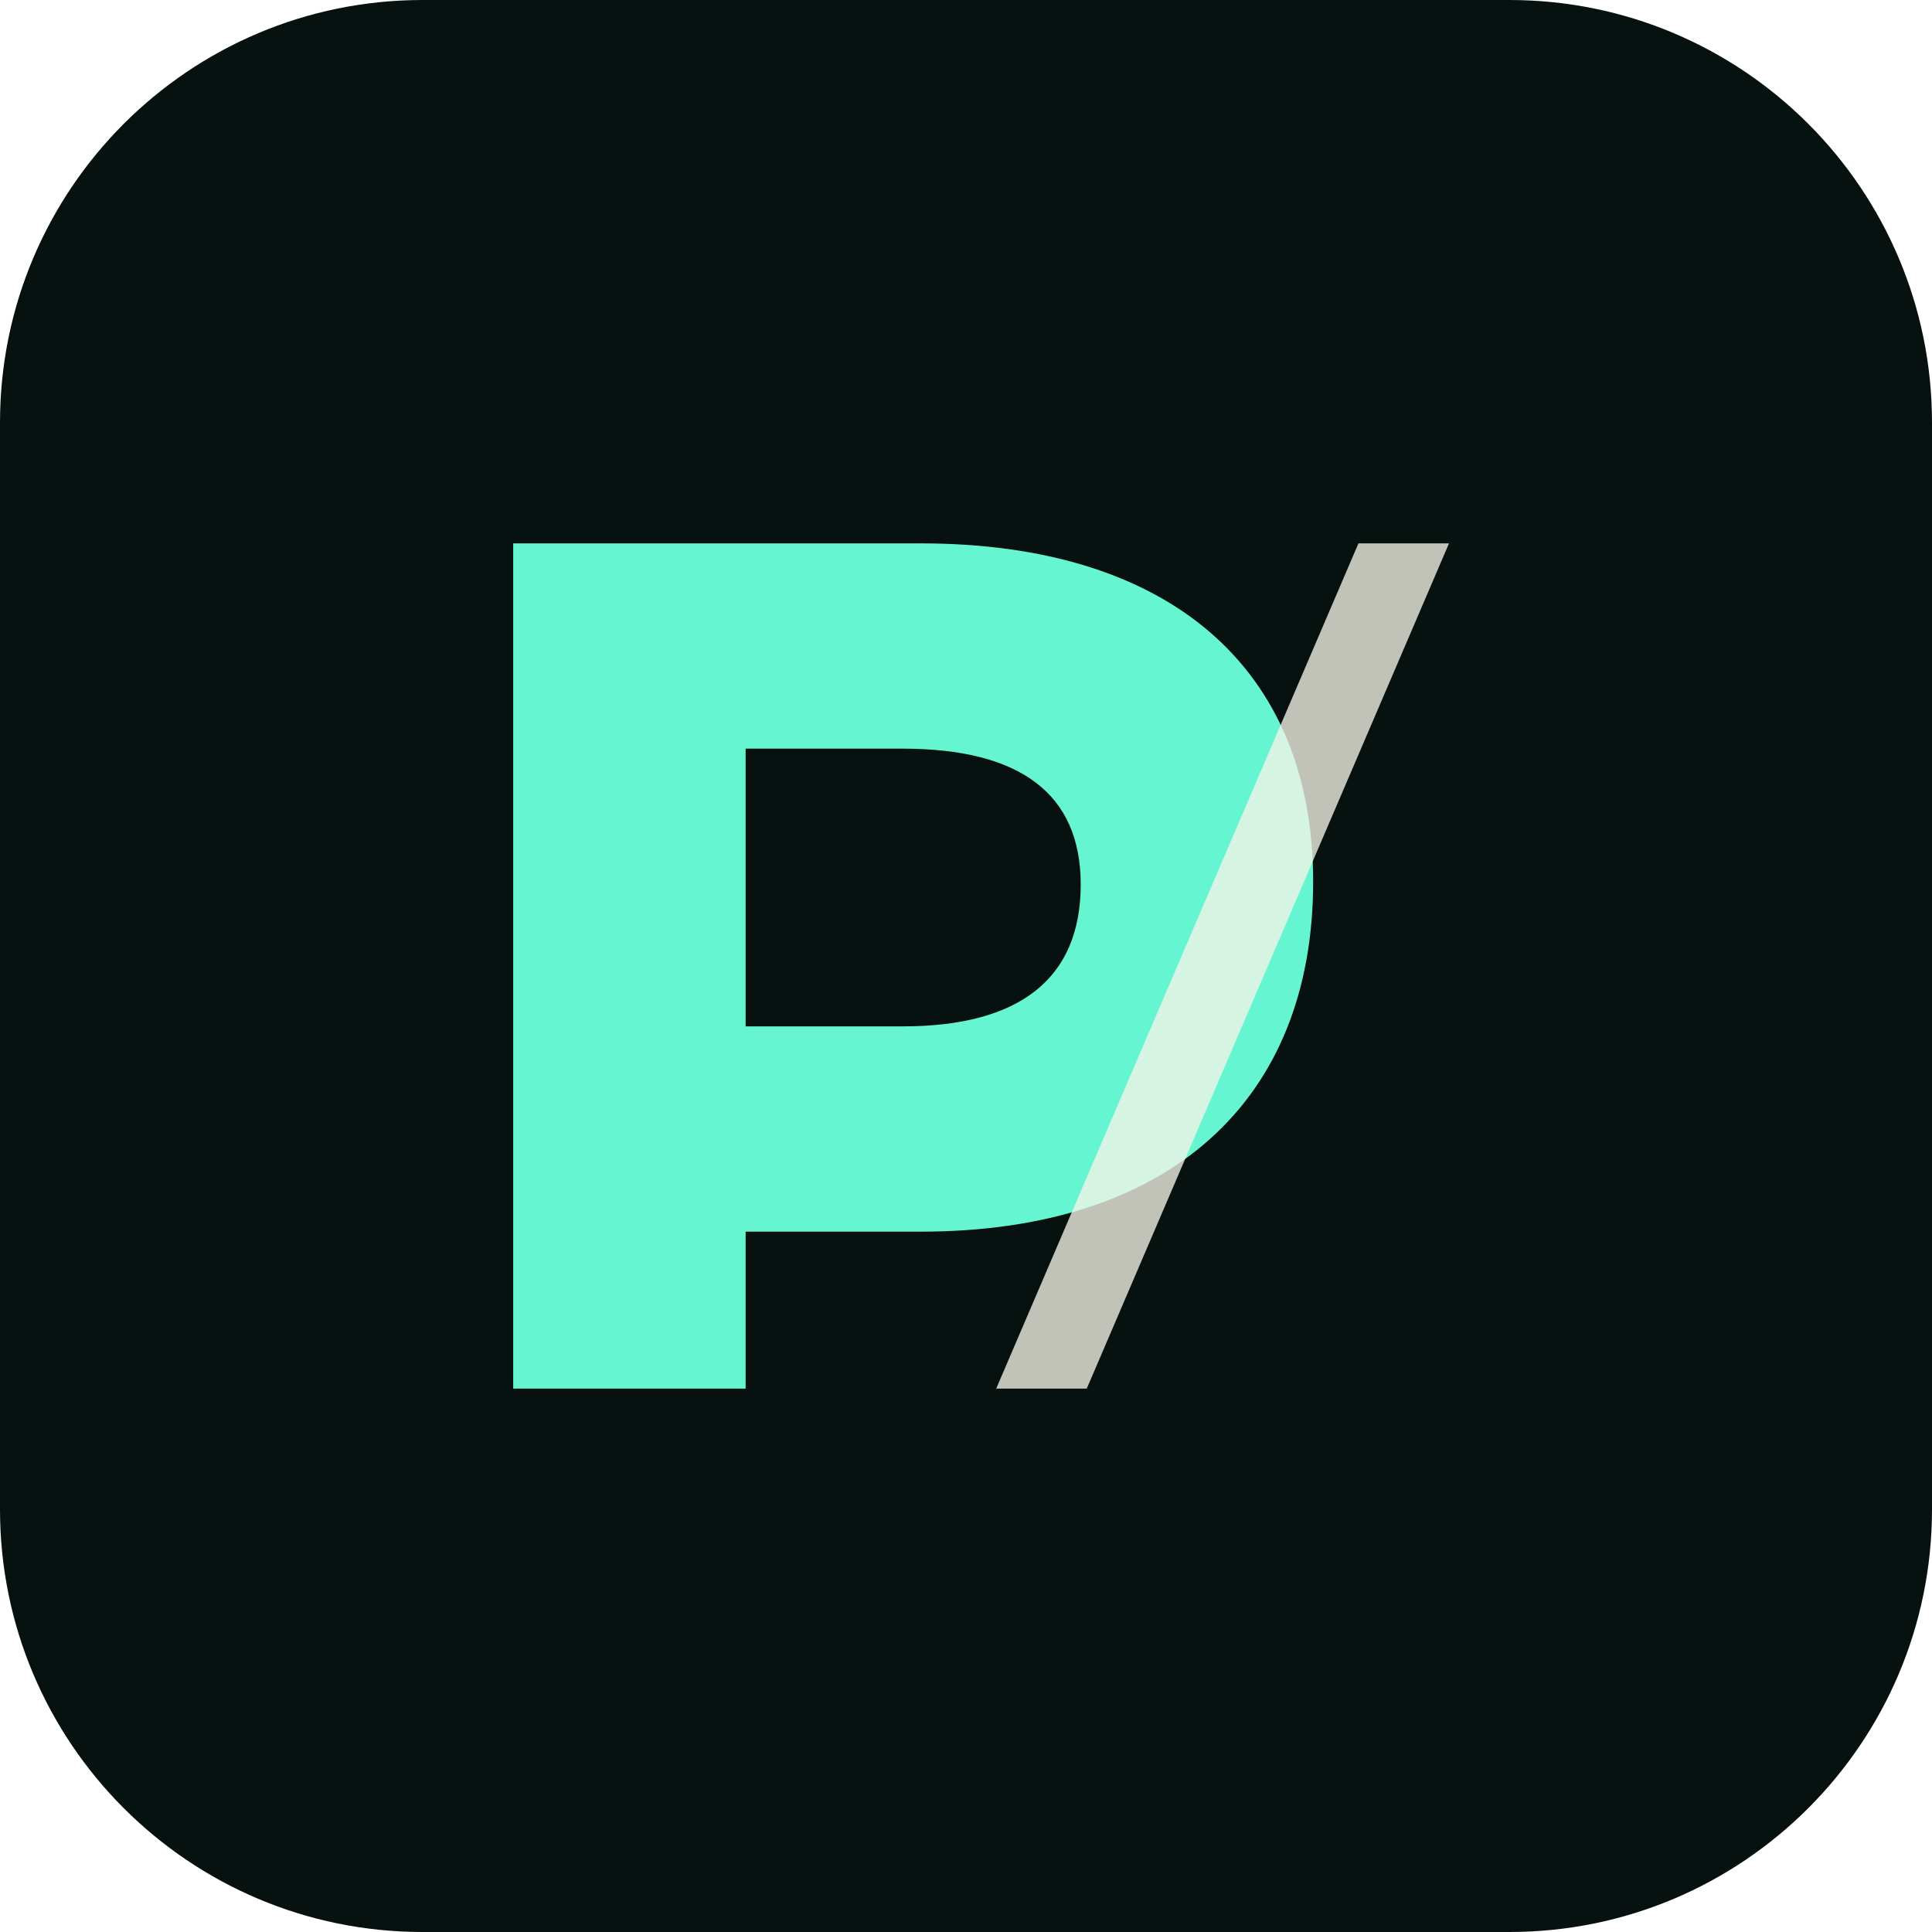
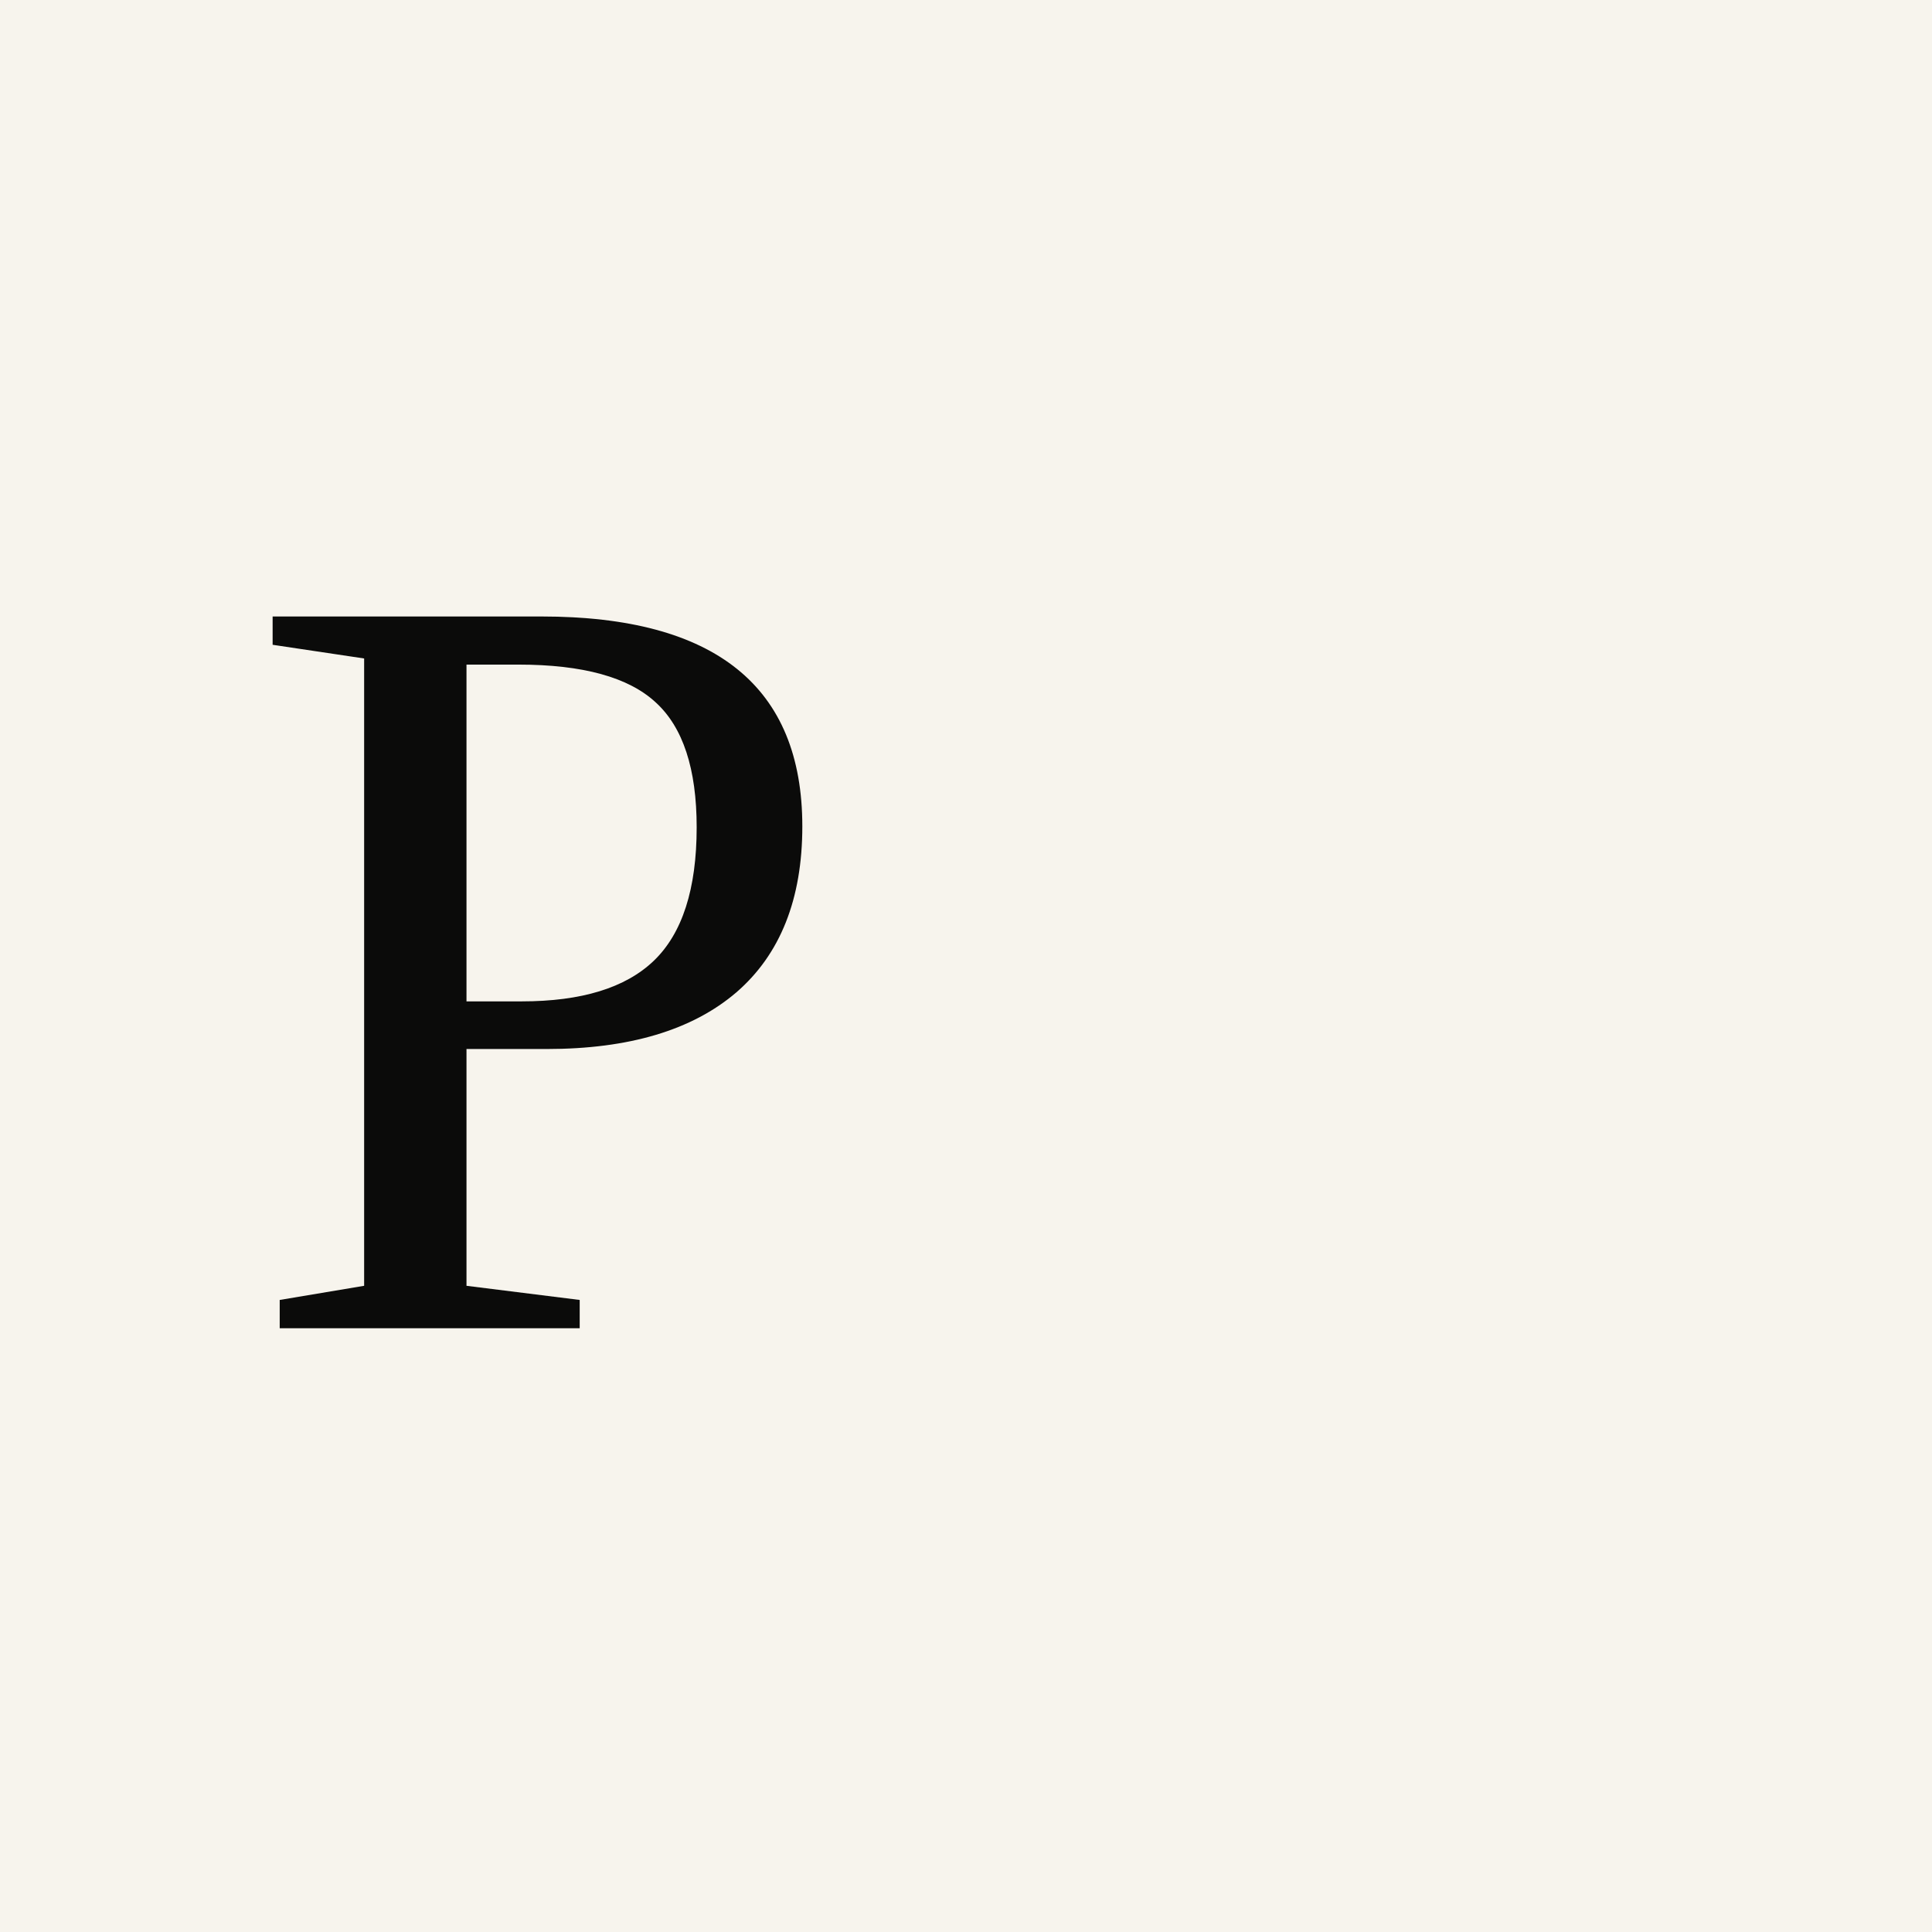
<svg xmlns="http://www.w3.org/2000/svg" viewBox="0 0 64 64">
-   <rect width="64" height="64" rx="14" fill="#07110f" />
-   <path d="M17 46V18h13.5c8.2 0 13 4.1 13 11.2 0 7.3-4.8 11.6-13 11.6h-5.8V46H17Zm7.7-12h5.2c3.9 0 5.9-1.6 5.9-4.7 0-3-2-4.5-5.9-4.5h-5.2V34Z" fill="#65f6d1" />
-   <path d="M45 18h3L36 46h-3l12-28Z" fill="#f5f4e8" opacity=".78" />
+   <rect width="64" height="64" fill="#F7F4ED" />
+   <text x="8" y="44" fill="#0B0B0A" font-family="Georgia, 'Times New Roman', serif" font-size="36">P</text>
</svg>
